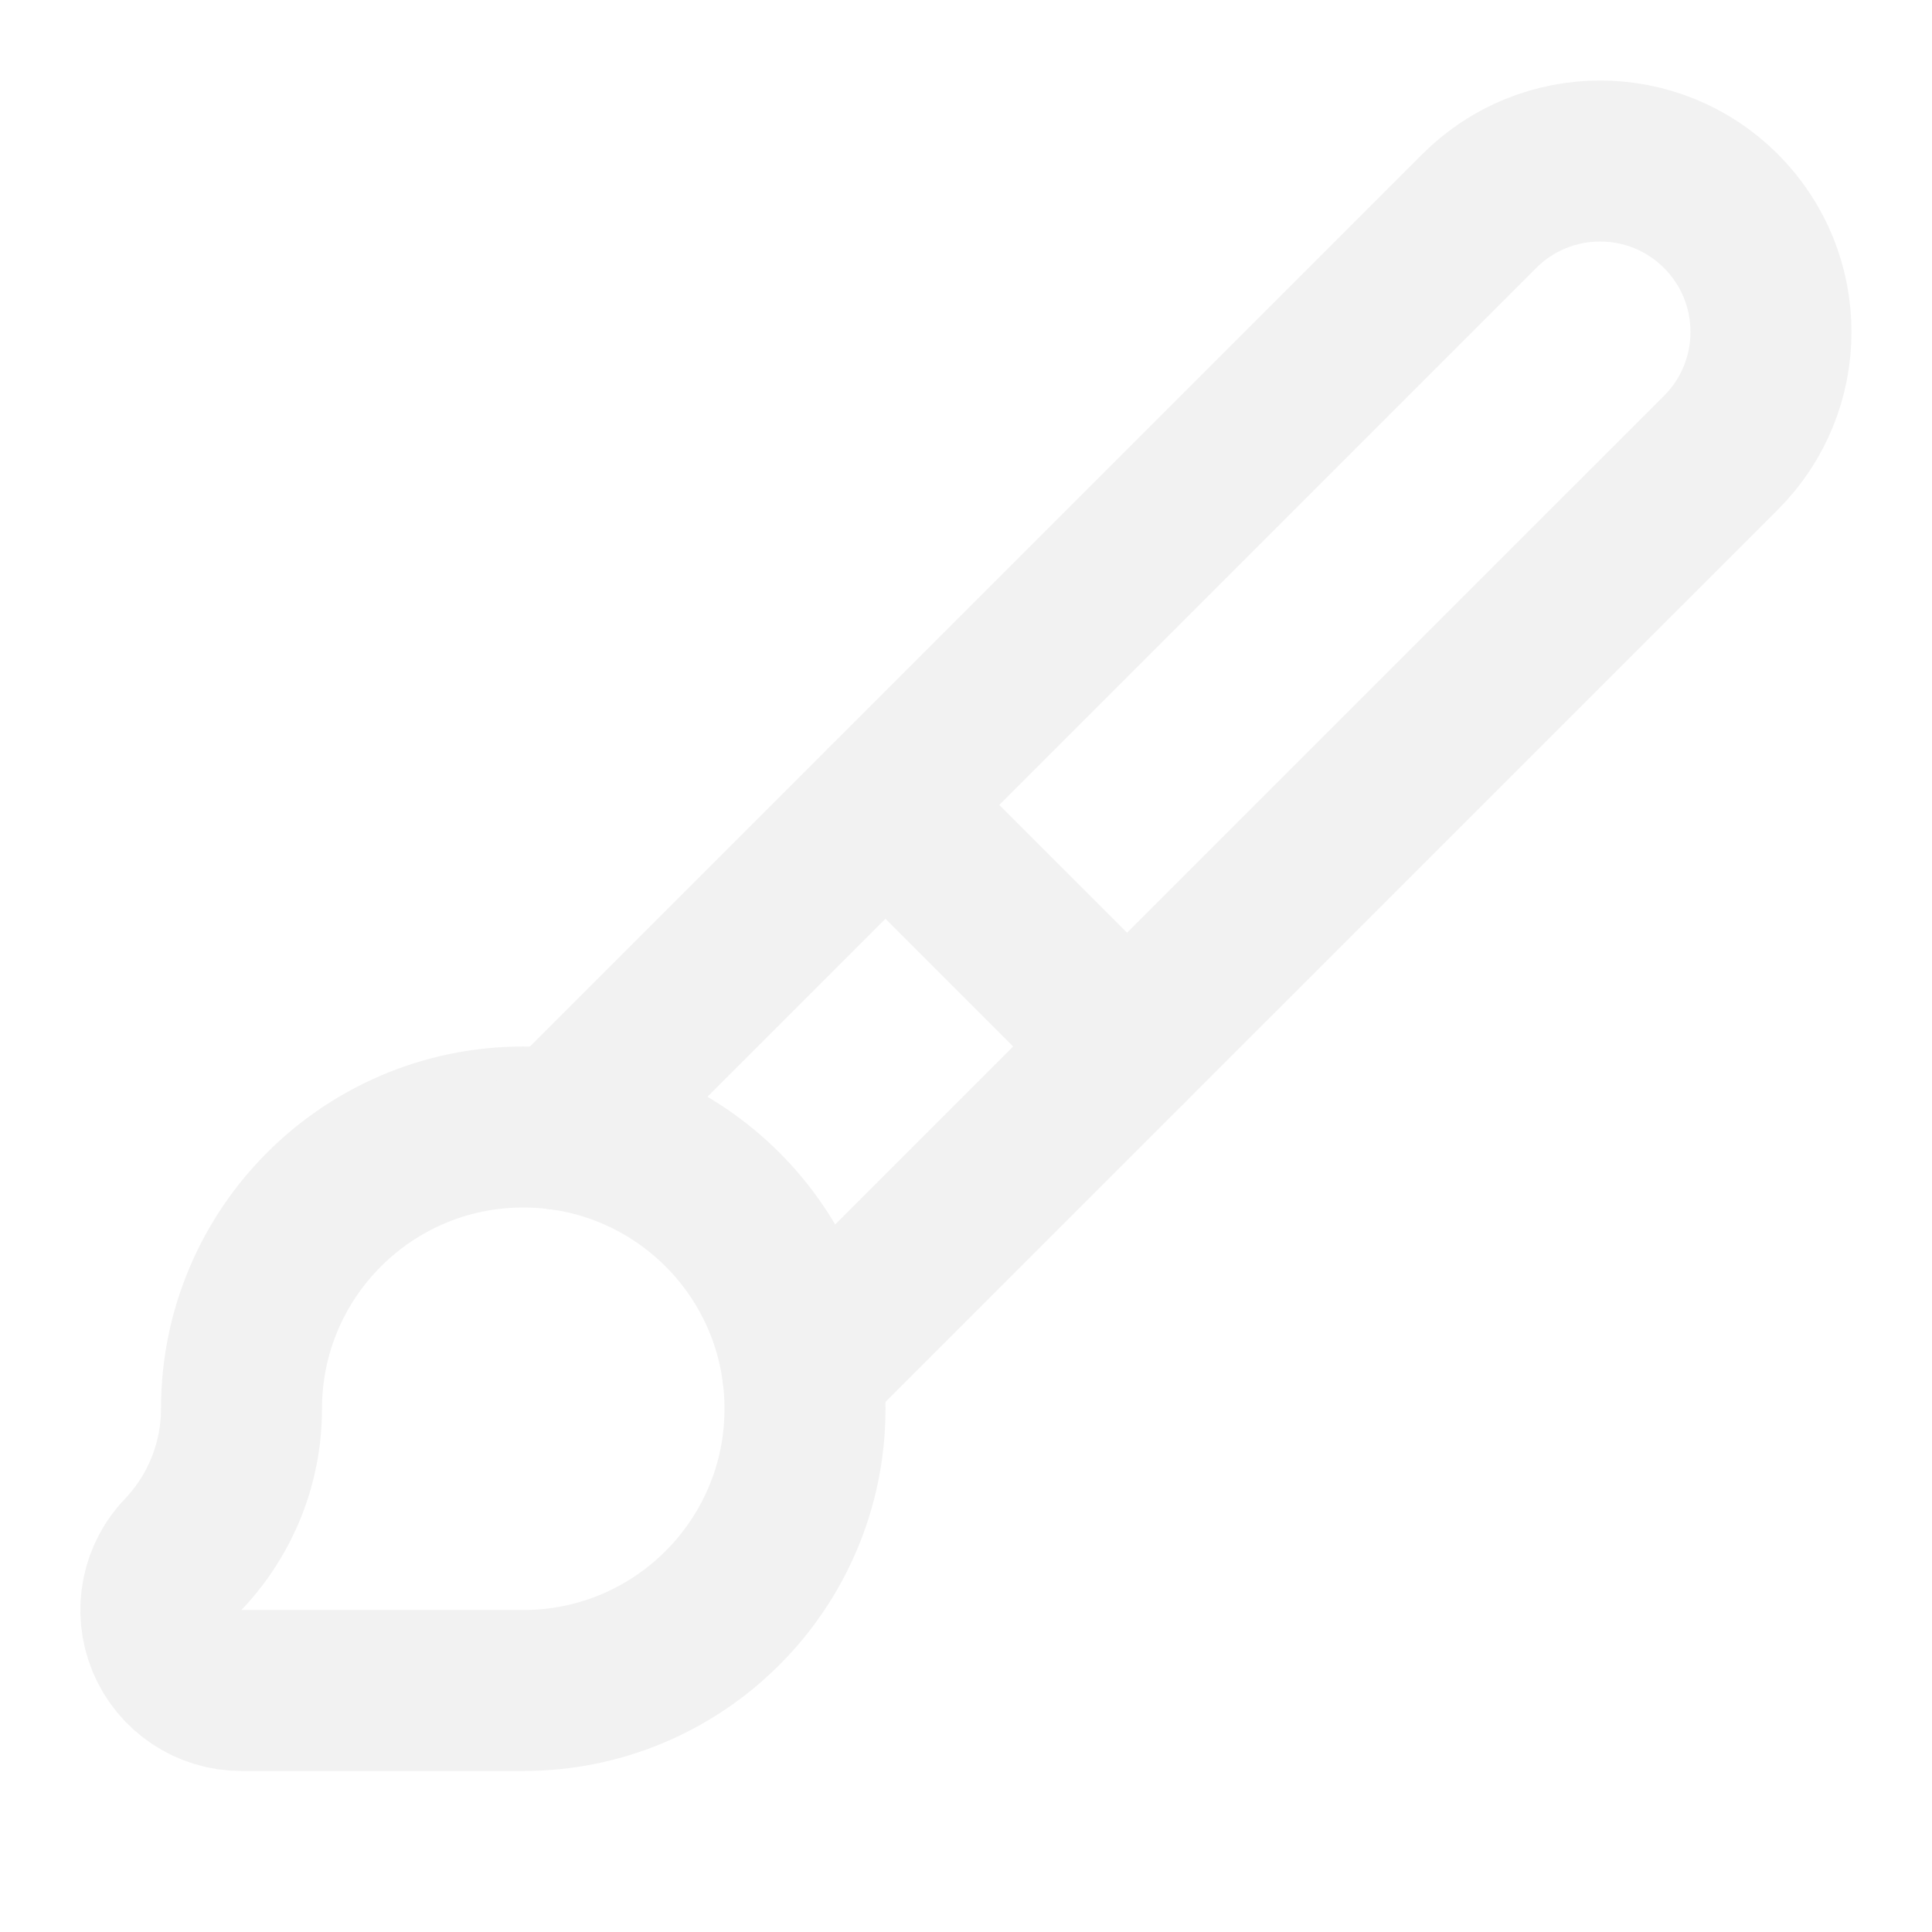
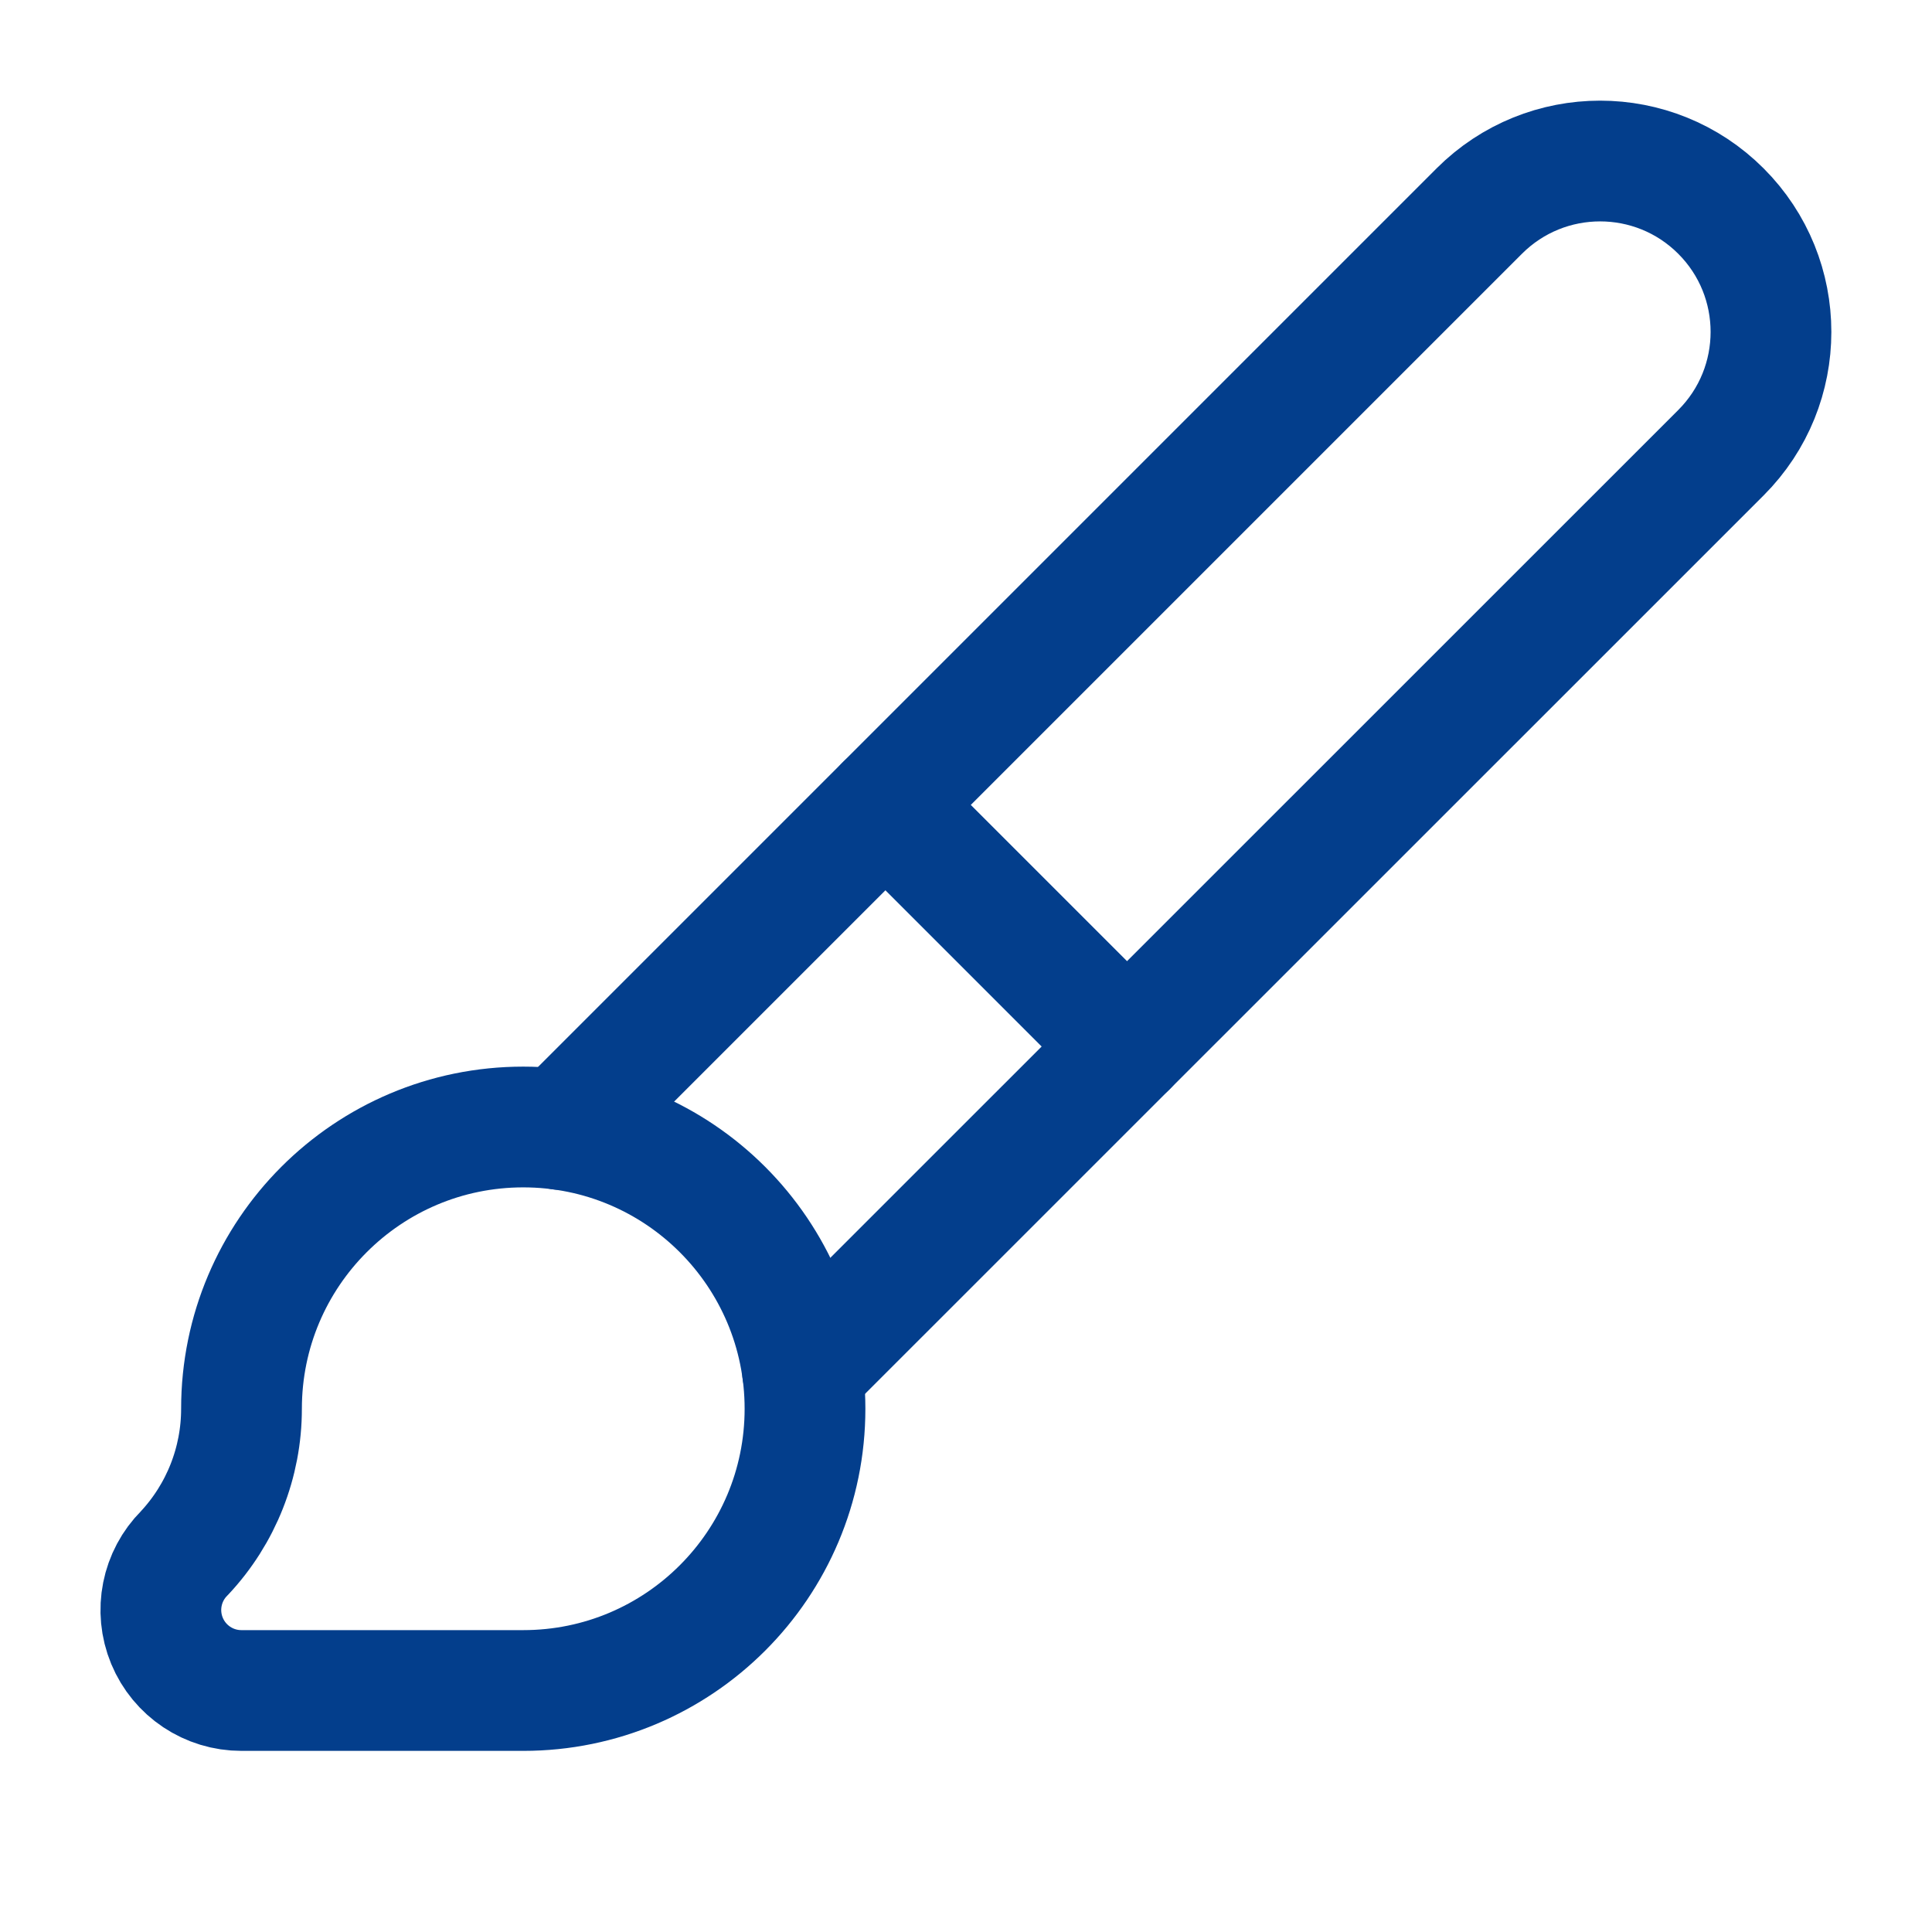
- <svg xmlns="http://www.w3.org/2000/svg" width="20" height="20" viewBox="0 0 24 24" fill="none" stroke="#f2f2f2" stroke-width="2" stroke-linecap="round" stroke-linejoin="round" class="lucide lucide-brush-icon lucide-brush">
+ <svg xmlns="http://www.w3.org/2000/svg" width="32" height="32" viewBox="0 0 24 24" fill="none" stroke="#033e8c" stroke-width="1.5" stroke-linecap="round" stroke-linejoin="round" class="lucide lucide-brush-icon lucide-brush">
  <path d="m11 10 3 3" />
  <path d="M6.5 21A3.5 3.5 0 1 0 3 17.5a2.62 2.62 0 0 1-.708 1.792A1 1 0 0 0 3 21z" />
  <path d="M9.969 17.031 21.378 5.624a1 1 0 0 0-3.002-3.002L6.967 14.031" />
</svg>
